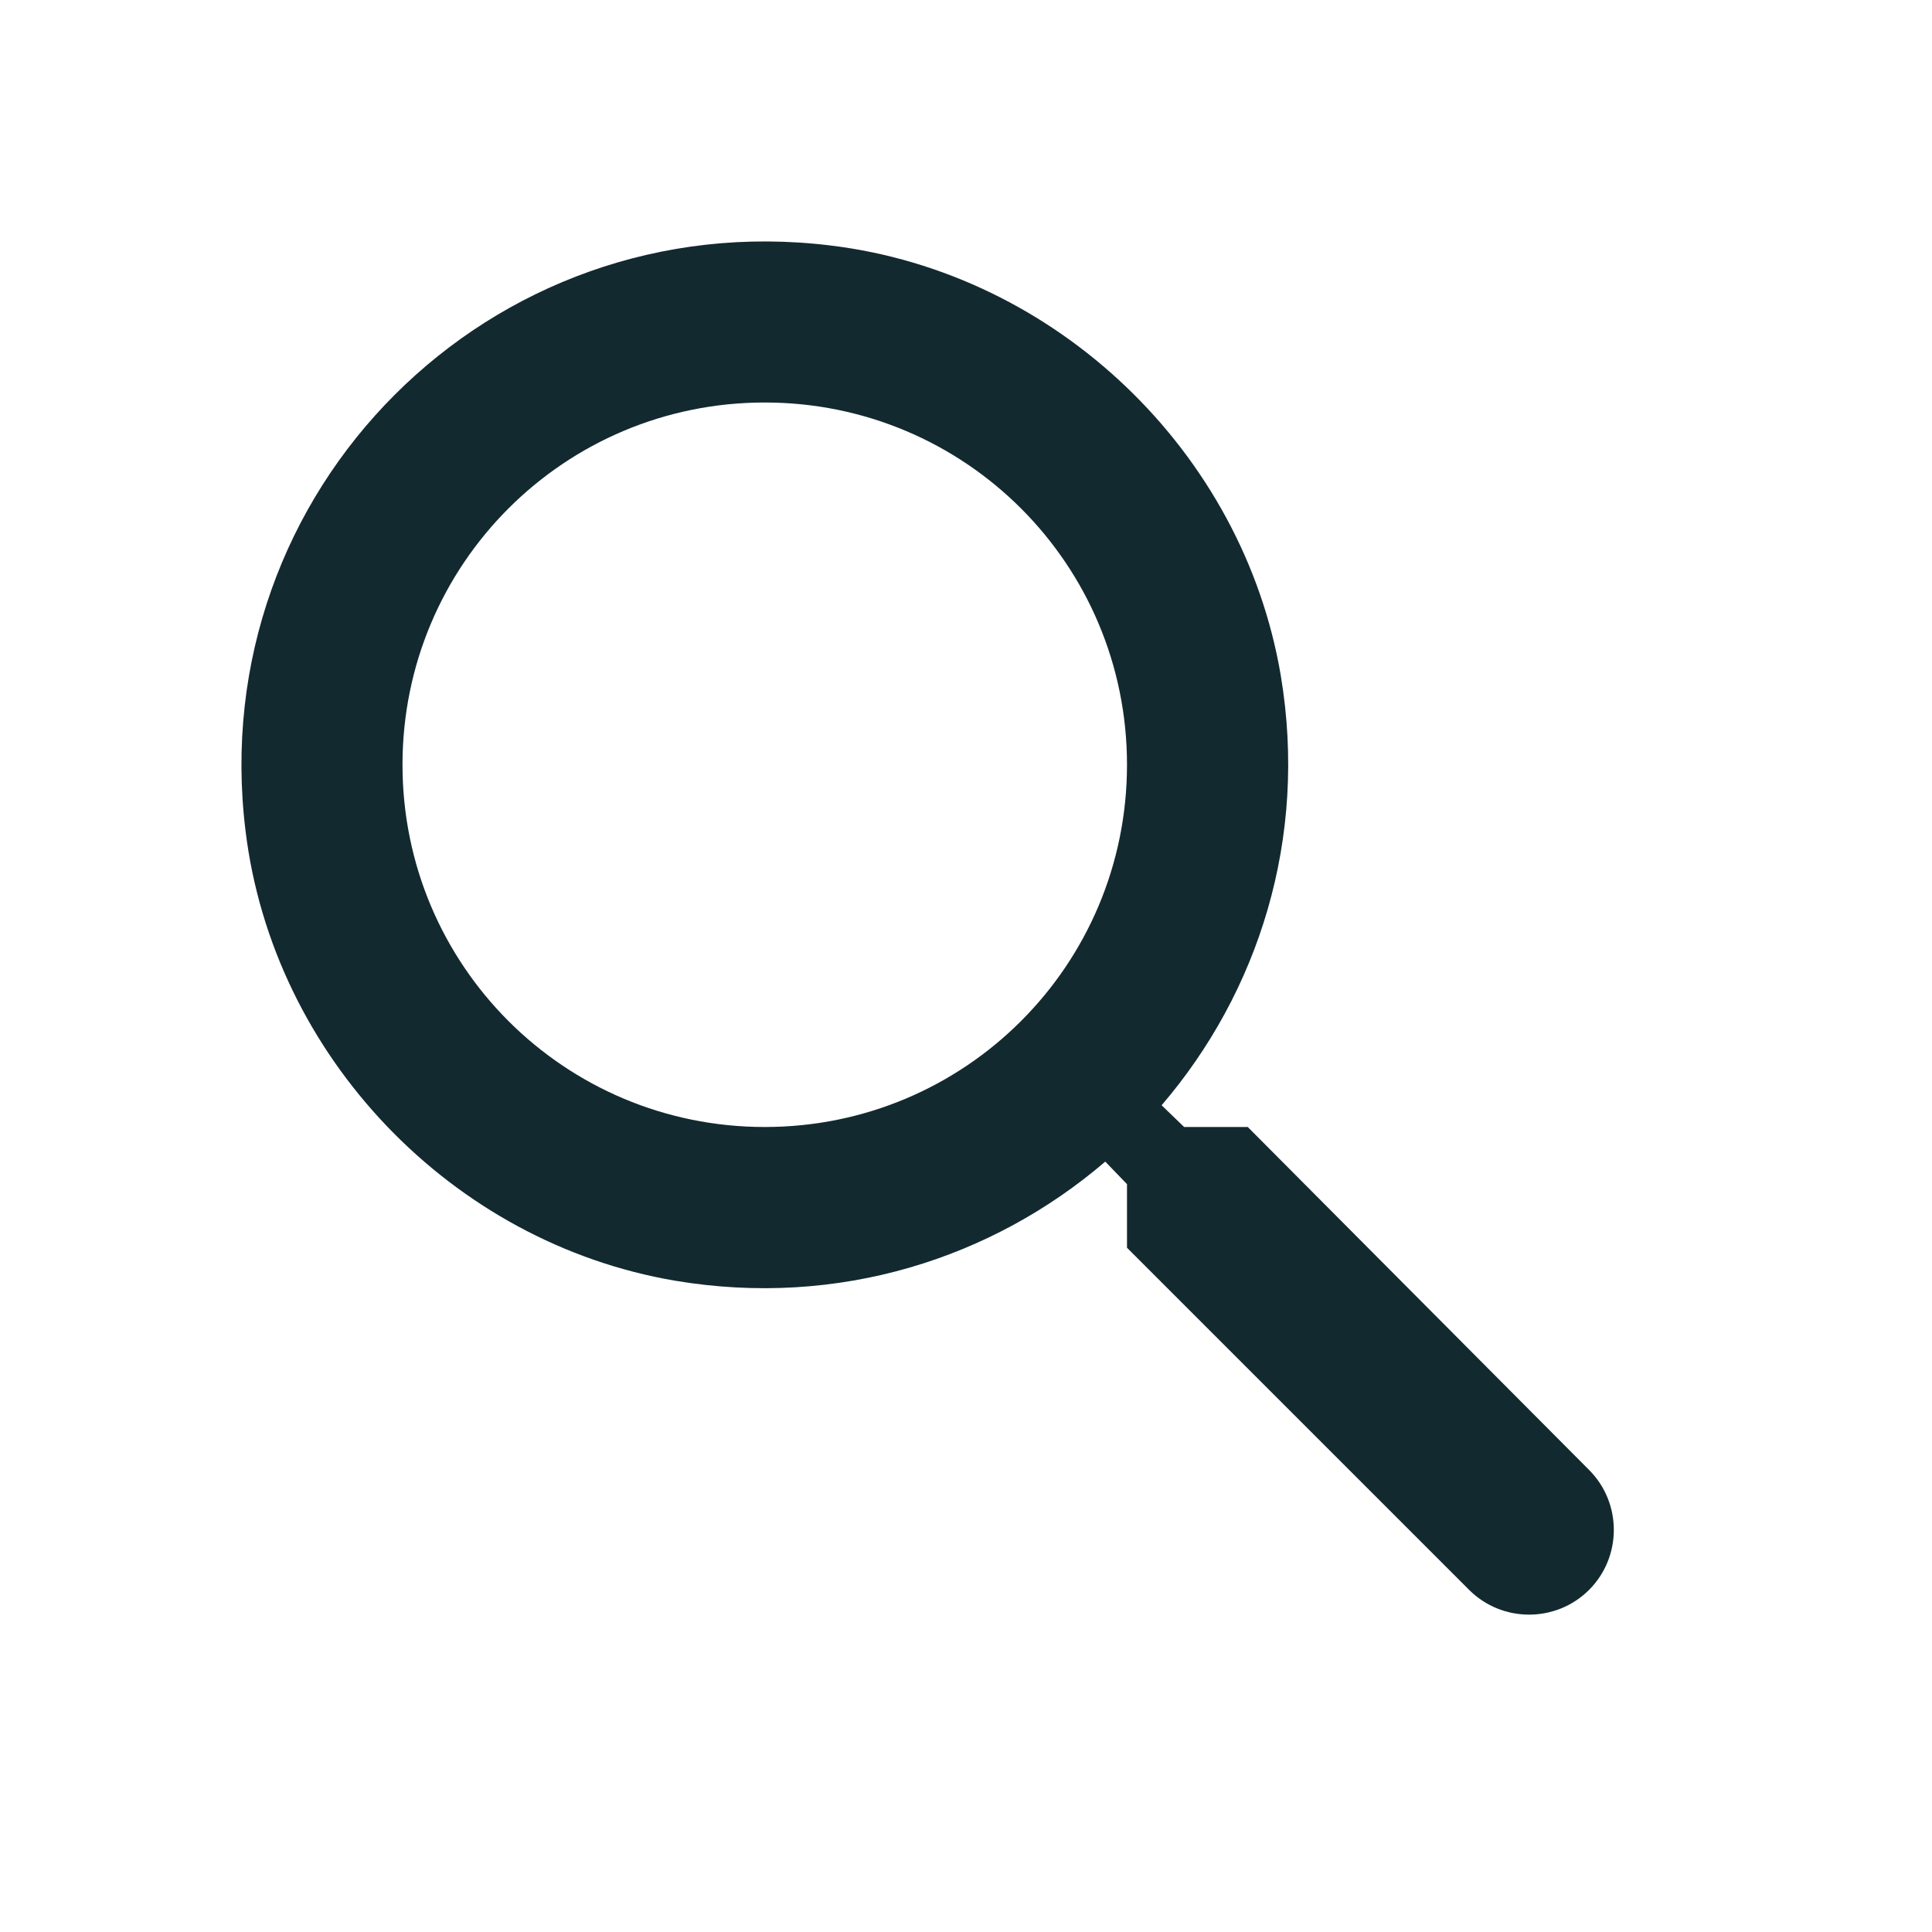
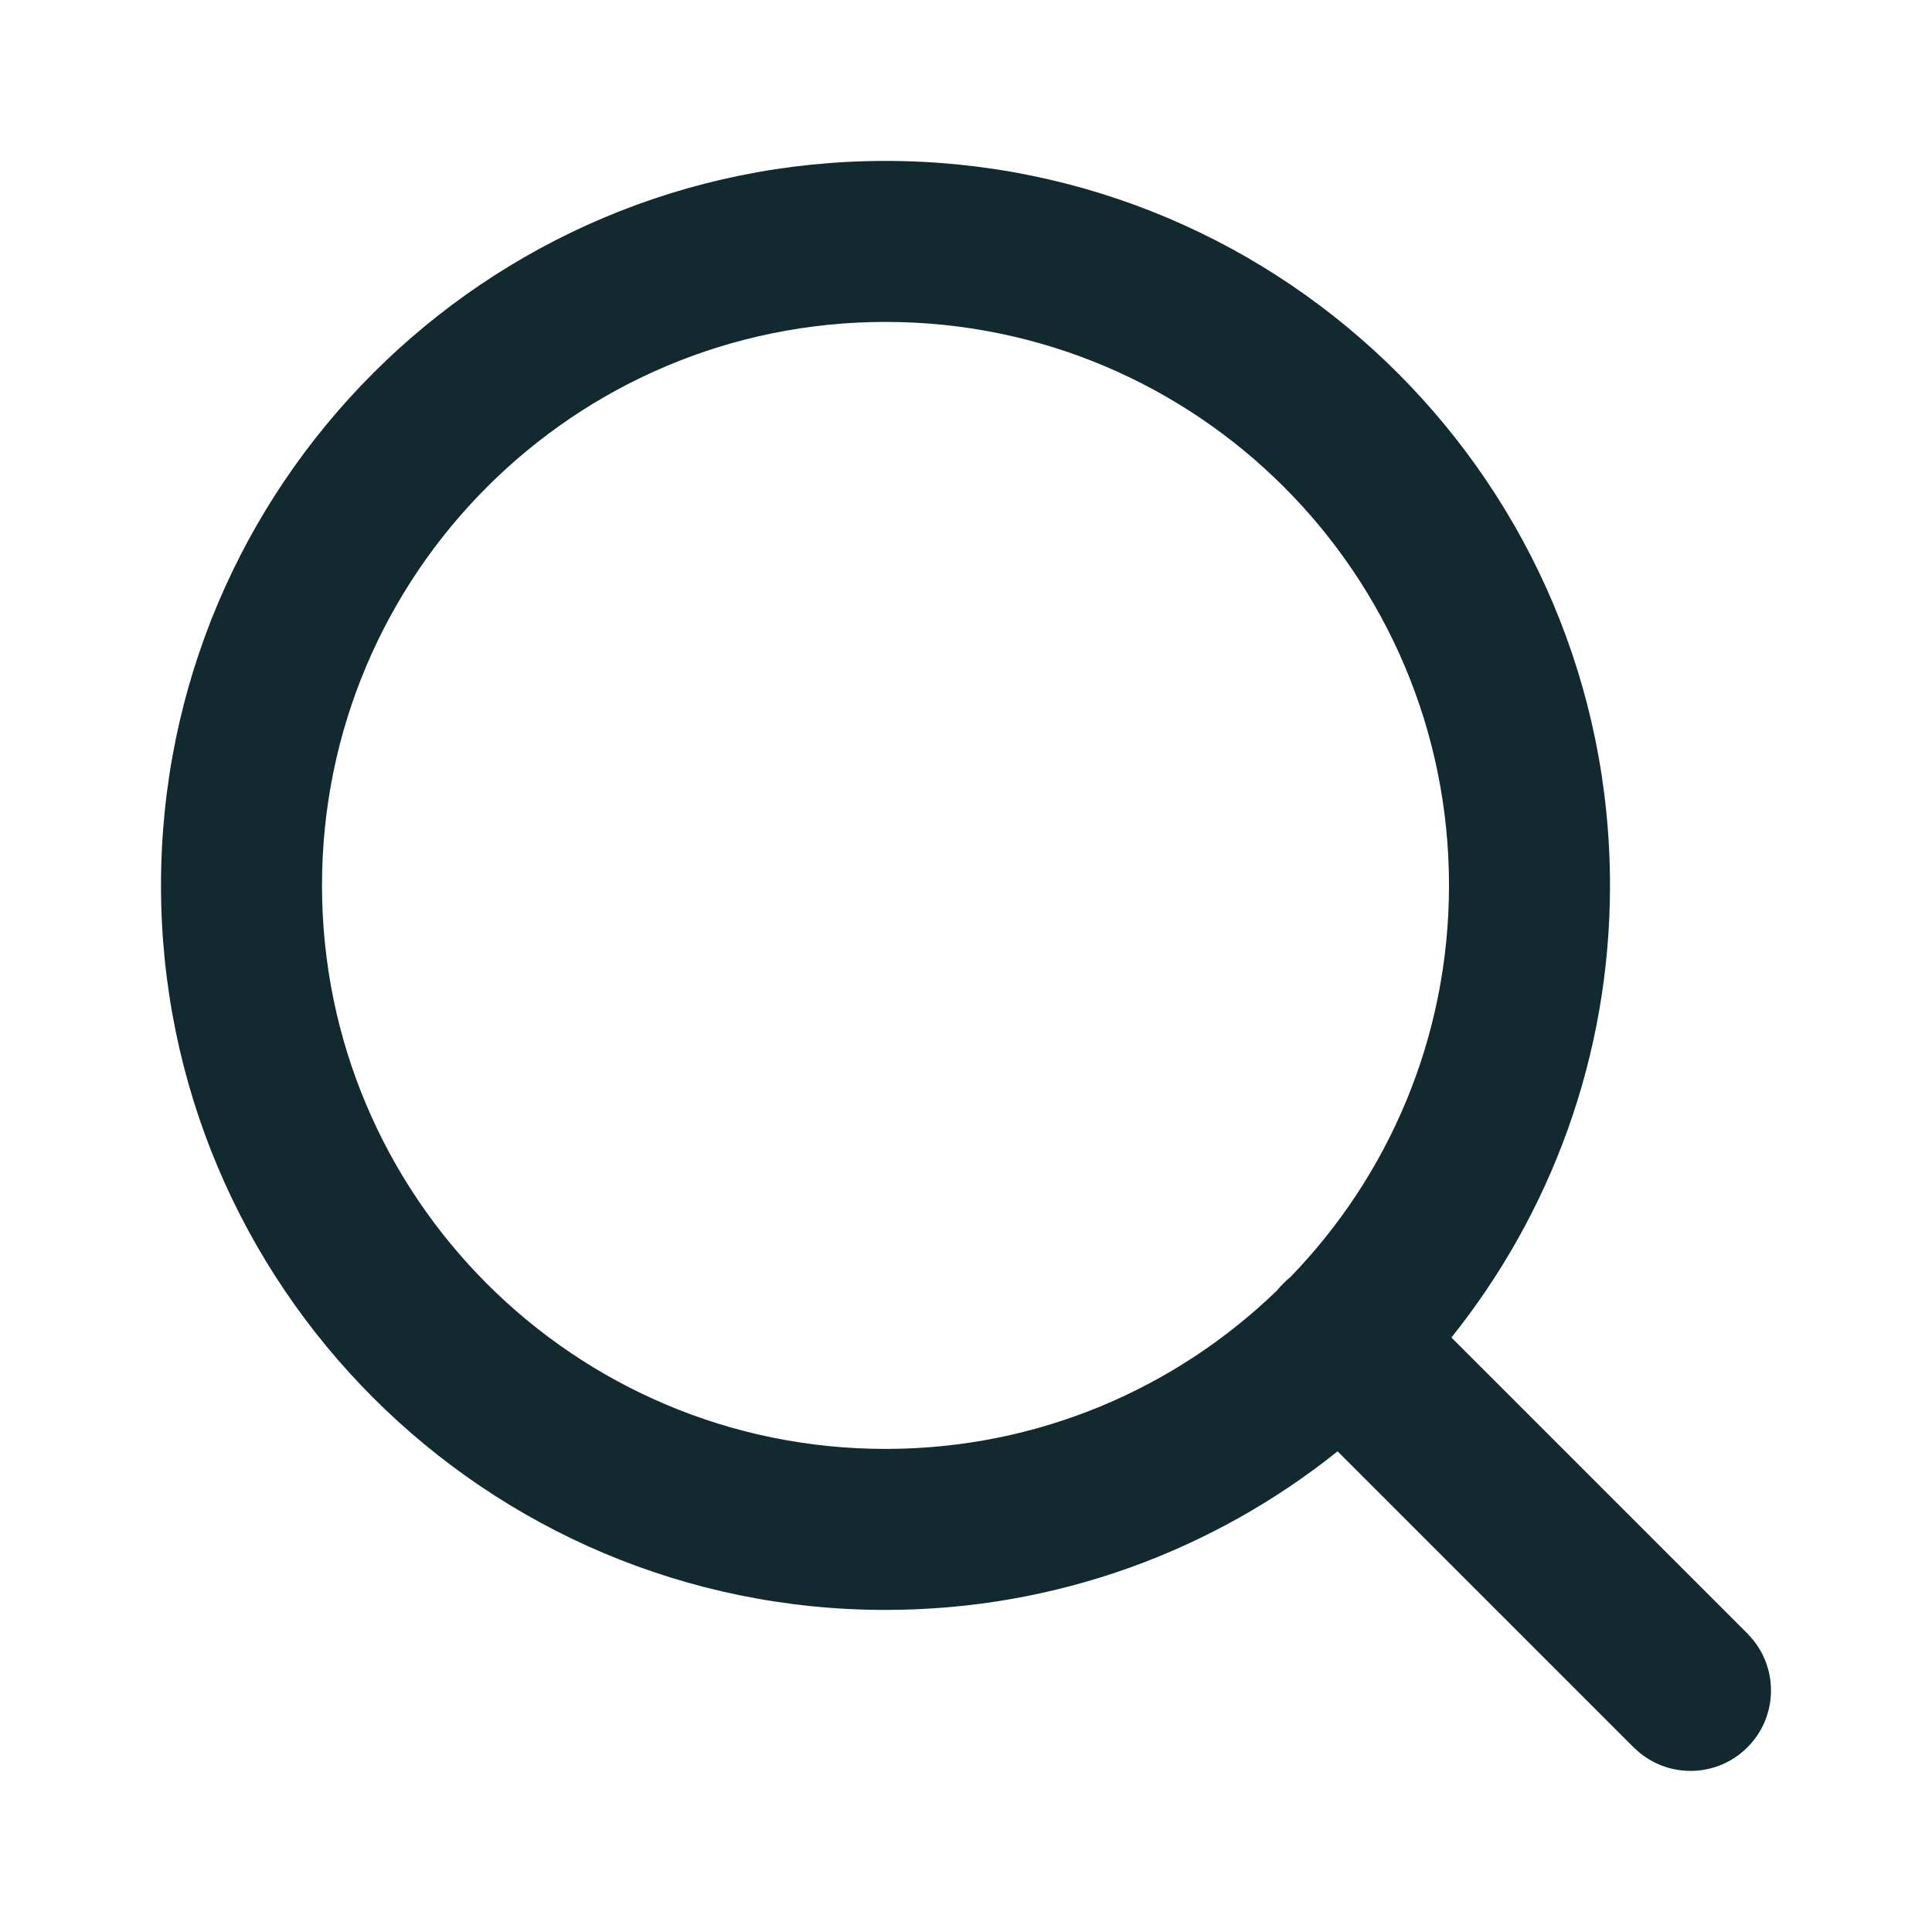
<svg xmlns="http://www.w3.org/2000/svg" width="24" height="24" viewBox="0 0 24 24" fill="none">
-   <path d="M15.5 14H14.71L14.43 13.73C15.63 12.33 16.25 10.42 15.91 8.39C15.44 5.61 13.12 3.39 10.32 3.05C6.09 2.53 2.53 6.09 3.05 10.32C3.39 13.12 5.61 15.44 8.39 15.91C10.42 16.25 12.33 15.63 13.73 14.43L14 14.71V15.5L18.25 19.75C18.66 20.16 19.33 20.16 19.74 19.75C20.15 19.34 20.15 18.67 19.74 18.26L15.5 14ZM9.5 14C7.01 14 5 11.99 5 9.5C5 7.01 7.01 5 9.5 5C11.99 5 14 7.01 14 9.5C14 11.99 11.99 14 9.5 14Z" fill="#132930" />
+   <path d="M18 10.999C18 7.133 14.866 3.999 11 3.999C7.134 3.999 4 7.133 4 10.999C4 14.865 7.134 17.999 11 17.999C12.89 17.999 14.604 17.249 15.863 16.031C15.888 16 15.915 15.971 15.943 15.943C15.972 15.914 16.001 15.887 16.032 15.862C17.25 14.603 18 12.889 18 10.999ZM20 10.999C20 13.124 19.262 15.076 18.03 16.615L21.707 20.292L21.775 20.368C22.096 20.761 22.073 21.34 21.707 21.706C21.341 22.072 20.762 22.095 20.369 21.774L20.293 21.706L16.616 18.029C15.077 19.261 13.125 19.999 11 19.999C6.029 19.999 2 15.97 2 10.999C2 6.029 6.029 1.999 11 1.999C15.971 1.999 20 6.029 20 10.999Z" fill="#132930" />
</svg>
